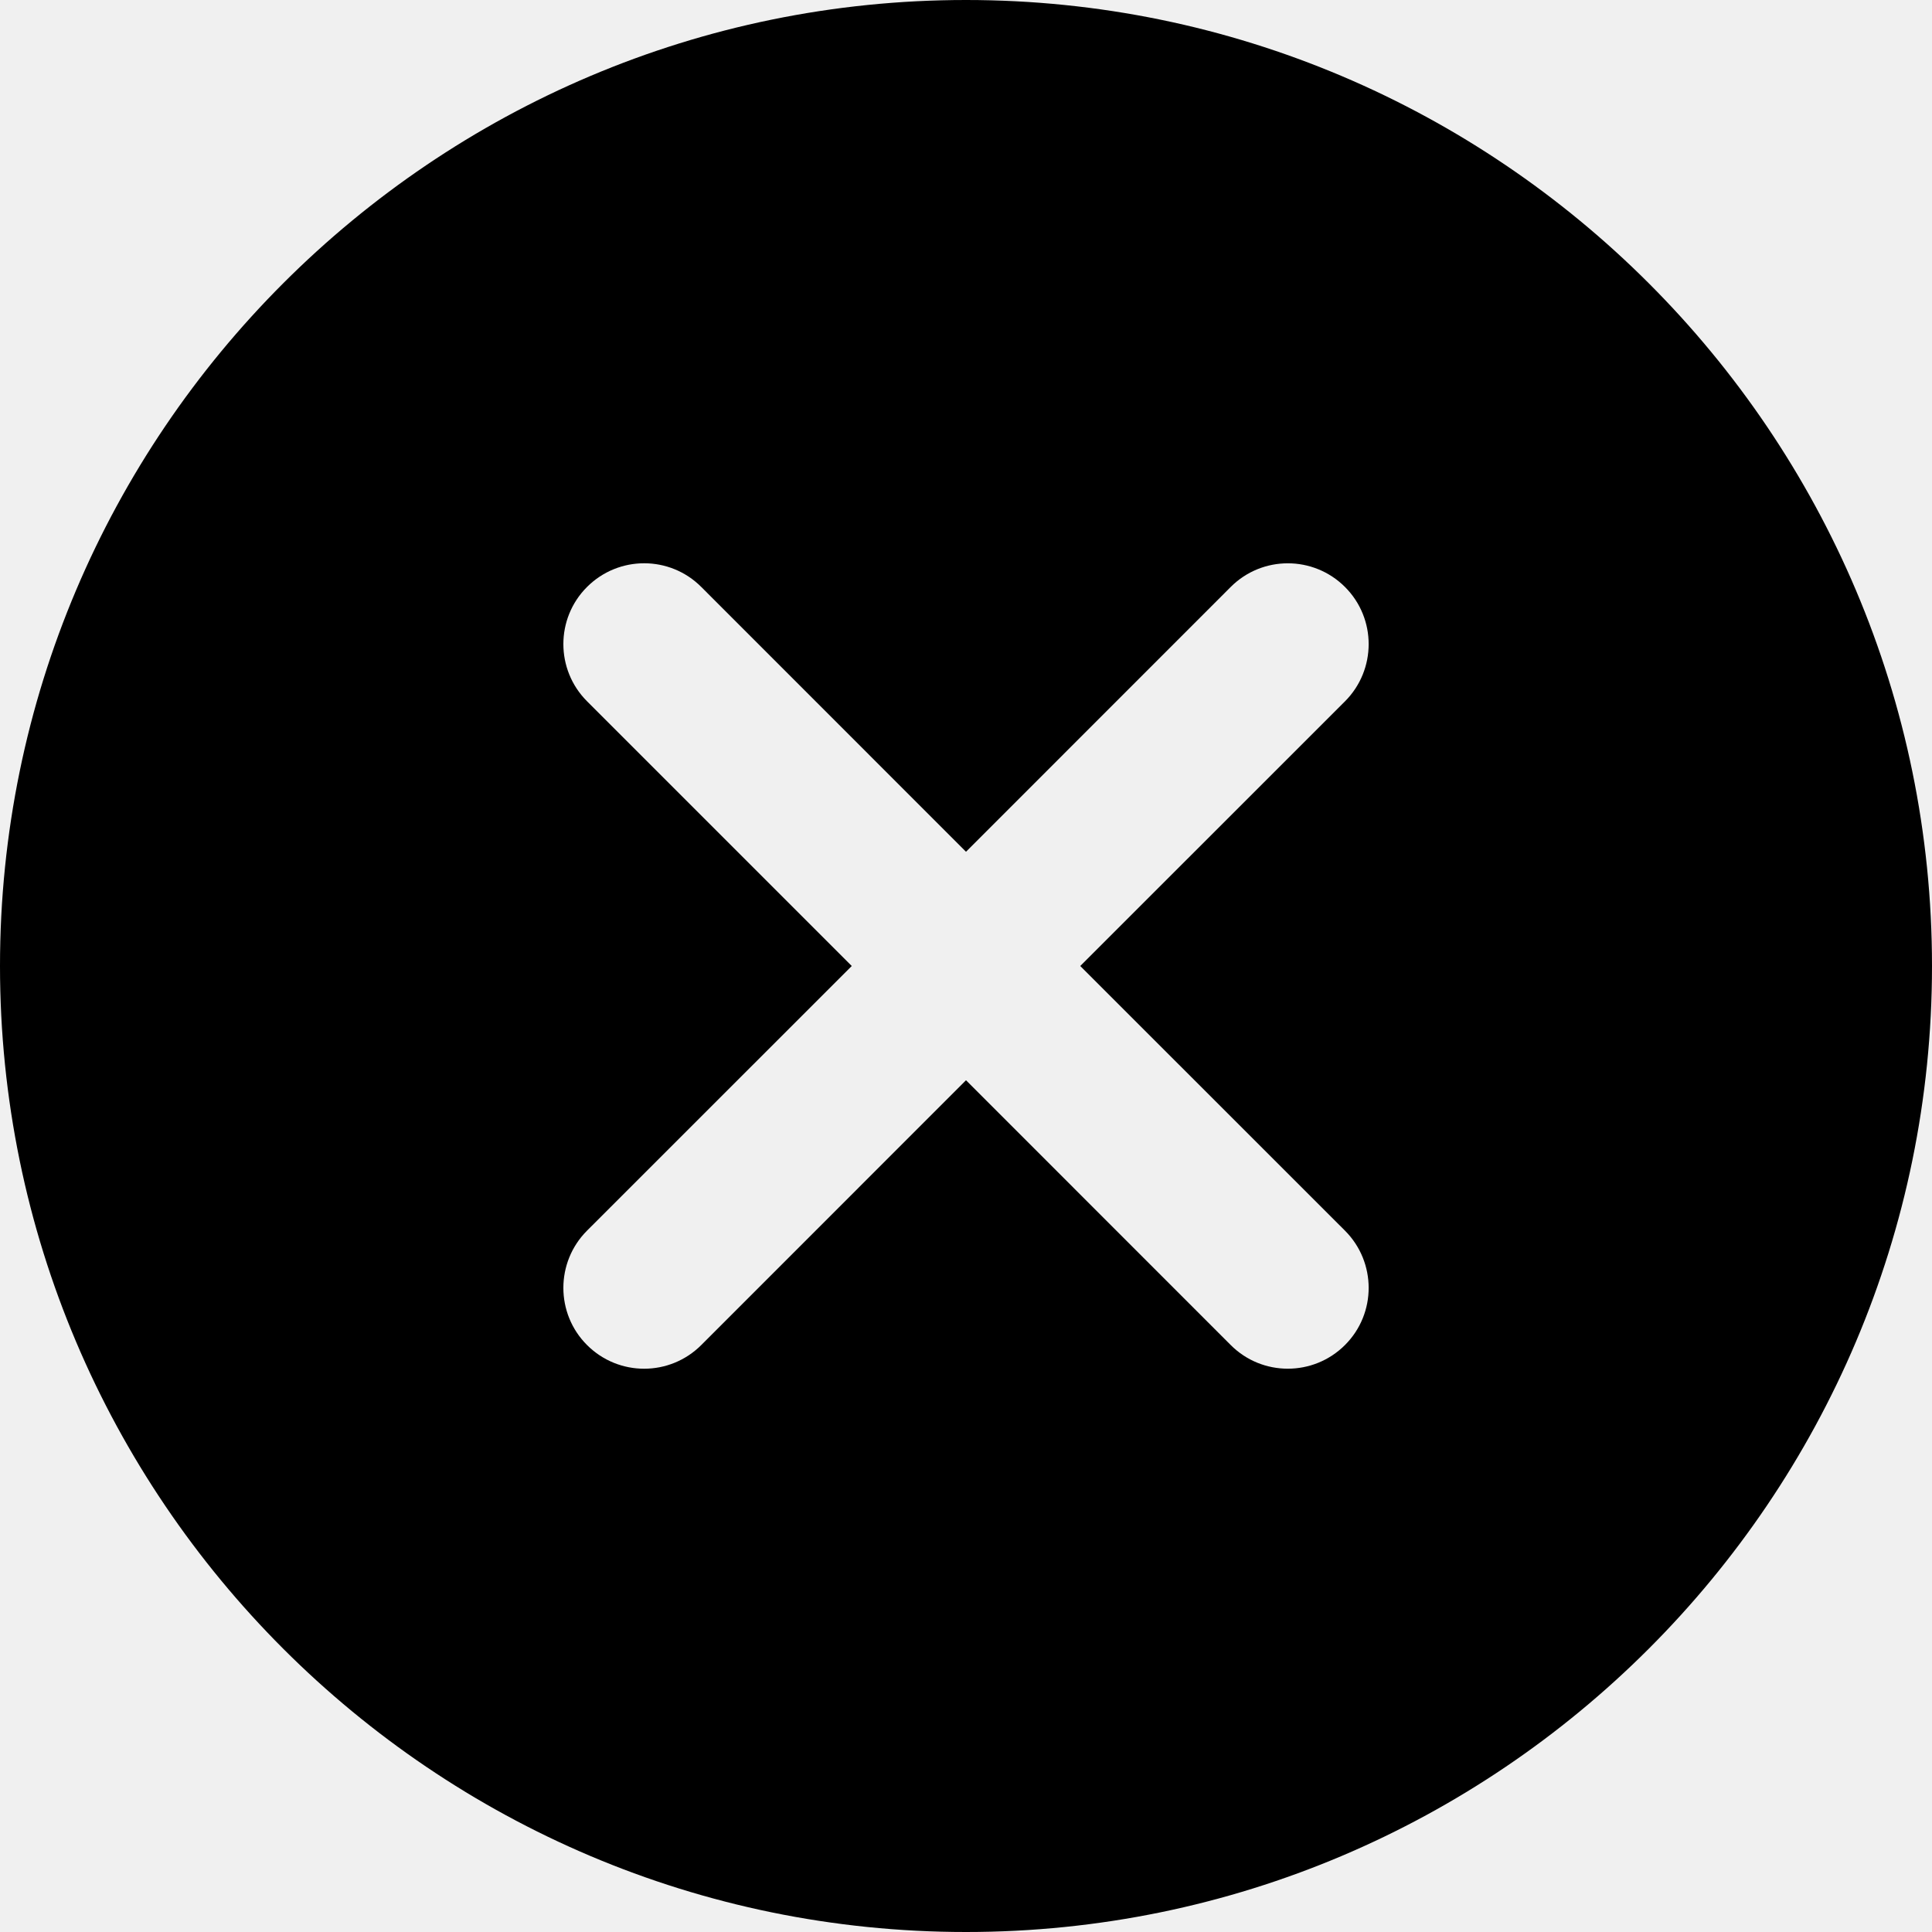
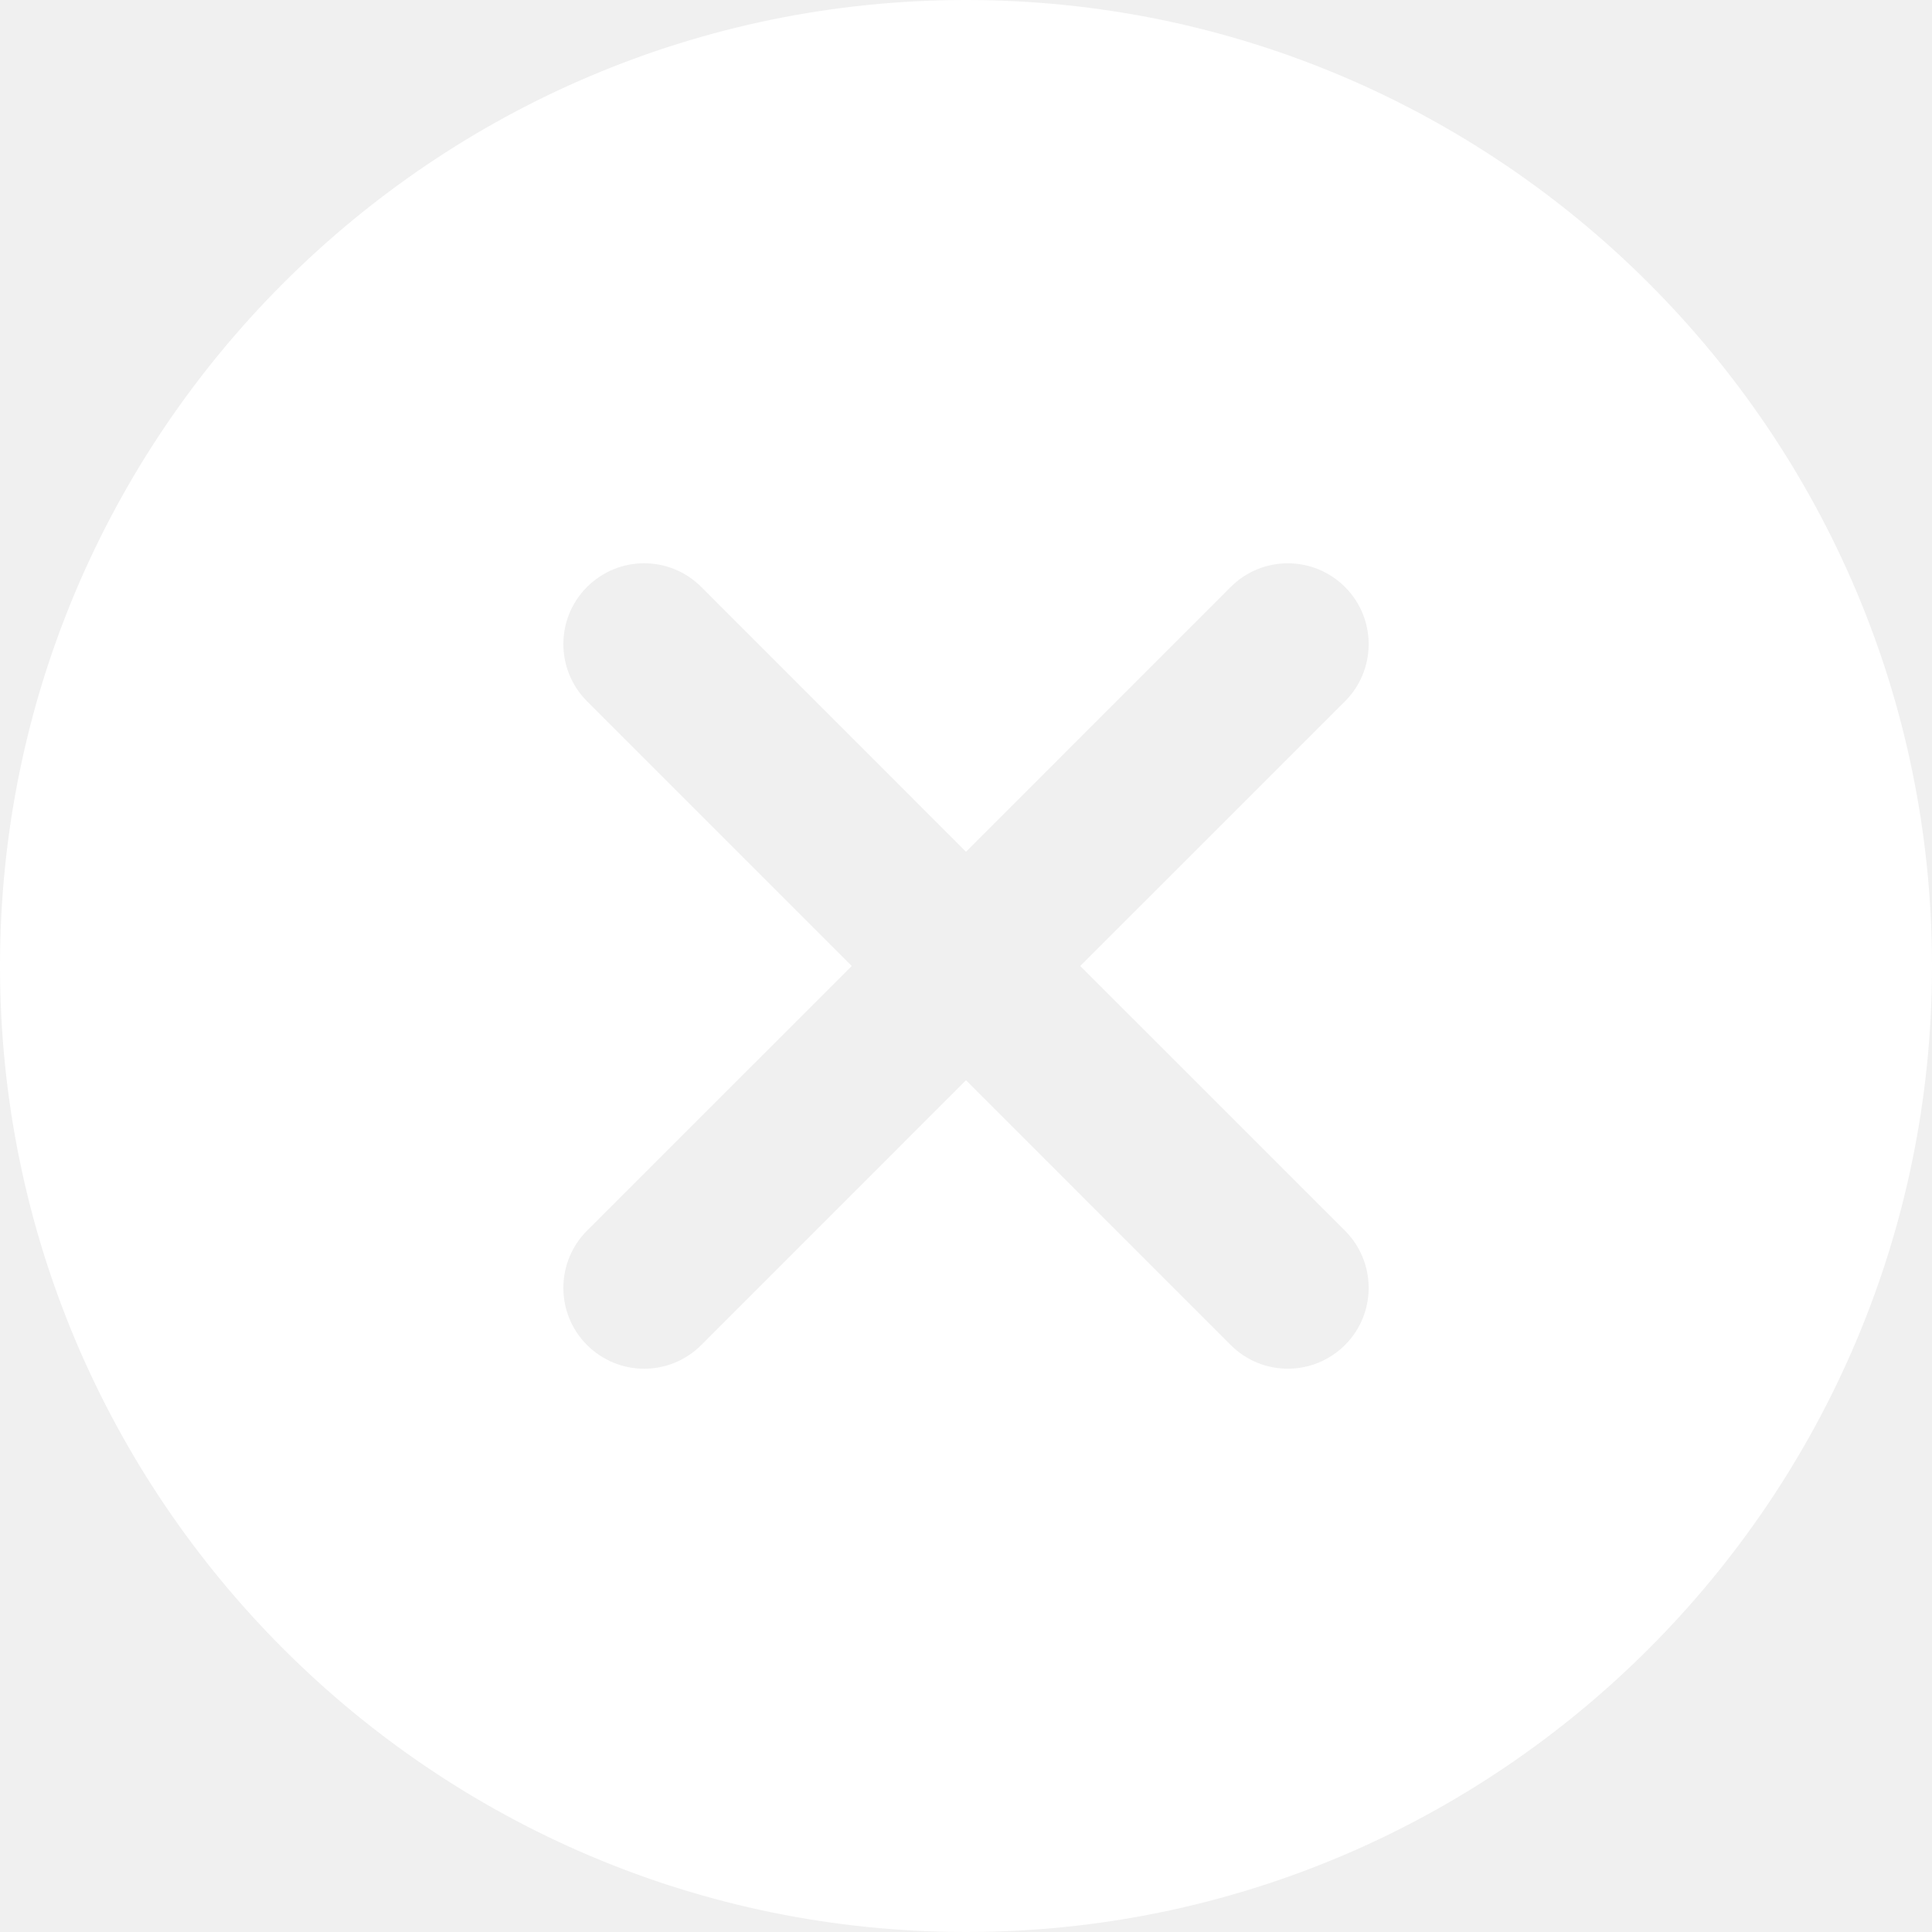
<svg xmlns="http://www.w3.org/2000/svg" width="23" height="23" viewBox="0 0 23 23" fill="none">
-   <path fill-rule="evenodd" clip-rule="evenodd" d="M11.5 0C17.841 0 23 5.158 23 11.5C23 17.842 17.841 23 11.5 23C5.159 23 0 17.842 0 11.5C0 5.158 5.159 0 11.5 0ZM14.651 6.988L11.5 10.14L8.349 6.988C7.974 6.612 7.365 6.611 6.988 6.988C6.613 7.363 6.613 7.972 6.988 8.348L10.14 11.5L6.988 14.651C6.613 15.027 6.613 15.637 6.988 16.012C7.365 16.389 7.973 16.388 8.349 16.012L11.5 12.86L14.651 16.012C15.026 16.388 15.636 16.388 16.012 16.012C16.388 15.636 16.387 15.027 16.012 14.651L12.86 11.5L16.012 8.349C16.387 7.973 16.388 7.364 16.012 6.988C15.636 6.612 15.026 6.612 14.651 6.988Z" fill="#000000" fill-opacity="1" />
+   <path fill-rule="evenodd" clip-rule="evenodd" d="M11.5 0C17.841 0 23 5.158 23 11.5C23 17.842 17.841 23 11.5 23C5.159 23 0 17.842 0 11.5C0 5.158 5.159 0 11.5 0ZM14.651 6.988L11.5 10.14L8.349 6.988C7.974 6.612 7.365 6.611 6.988 6.988C6.613 7.363 6.613 7.972 6.988 8.348L10.14 11.5L6.988 14.651C6.613 15.027 6.613 15.637 6.988 16.012C7.365 16.389 7.973 16.388 8.349 16.012L11.5 12.86L14.651 16.012C15.026 16.388 15.636 16.388 16.012 16.012C16.388 15.636 16.387 15.027 16.012 14.651L12.86 11.5L16.012 8.349C16.387 7.973 16.388 7.364 16.012 6.988C15.636 6.612 15.026 6.612 14.651 6.988Z" fill="#ffffff" fill-opacity="1" />
</svg>
